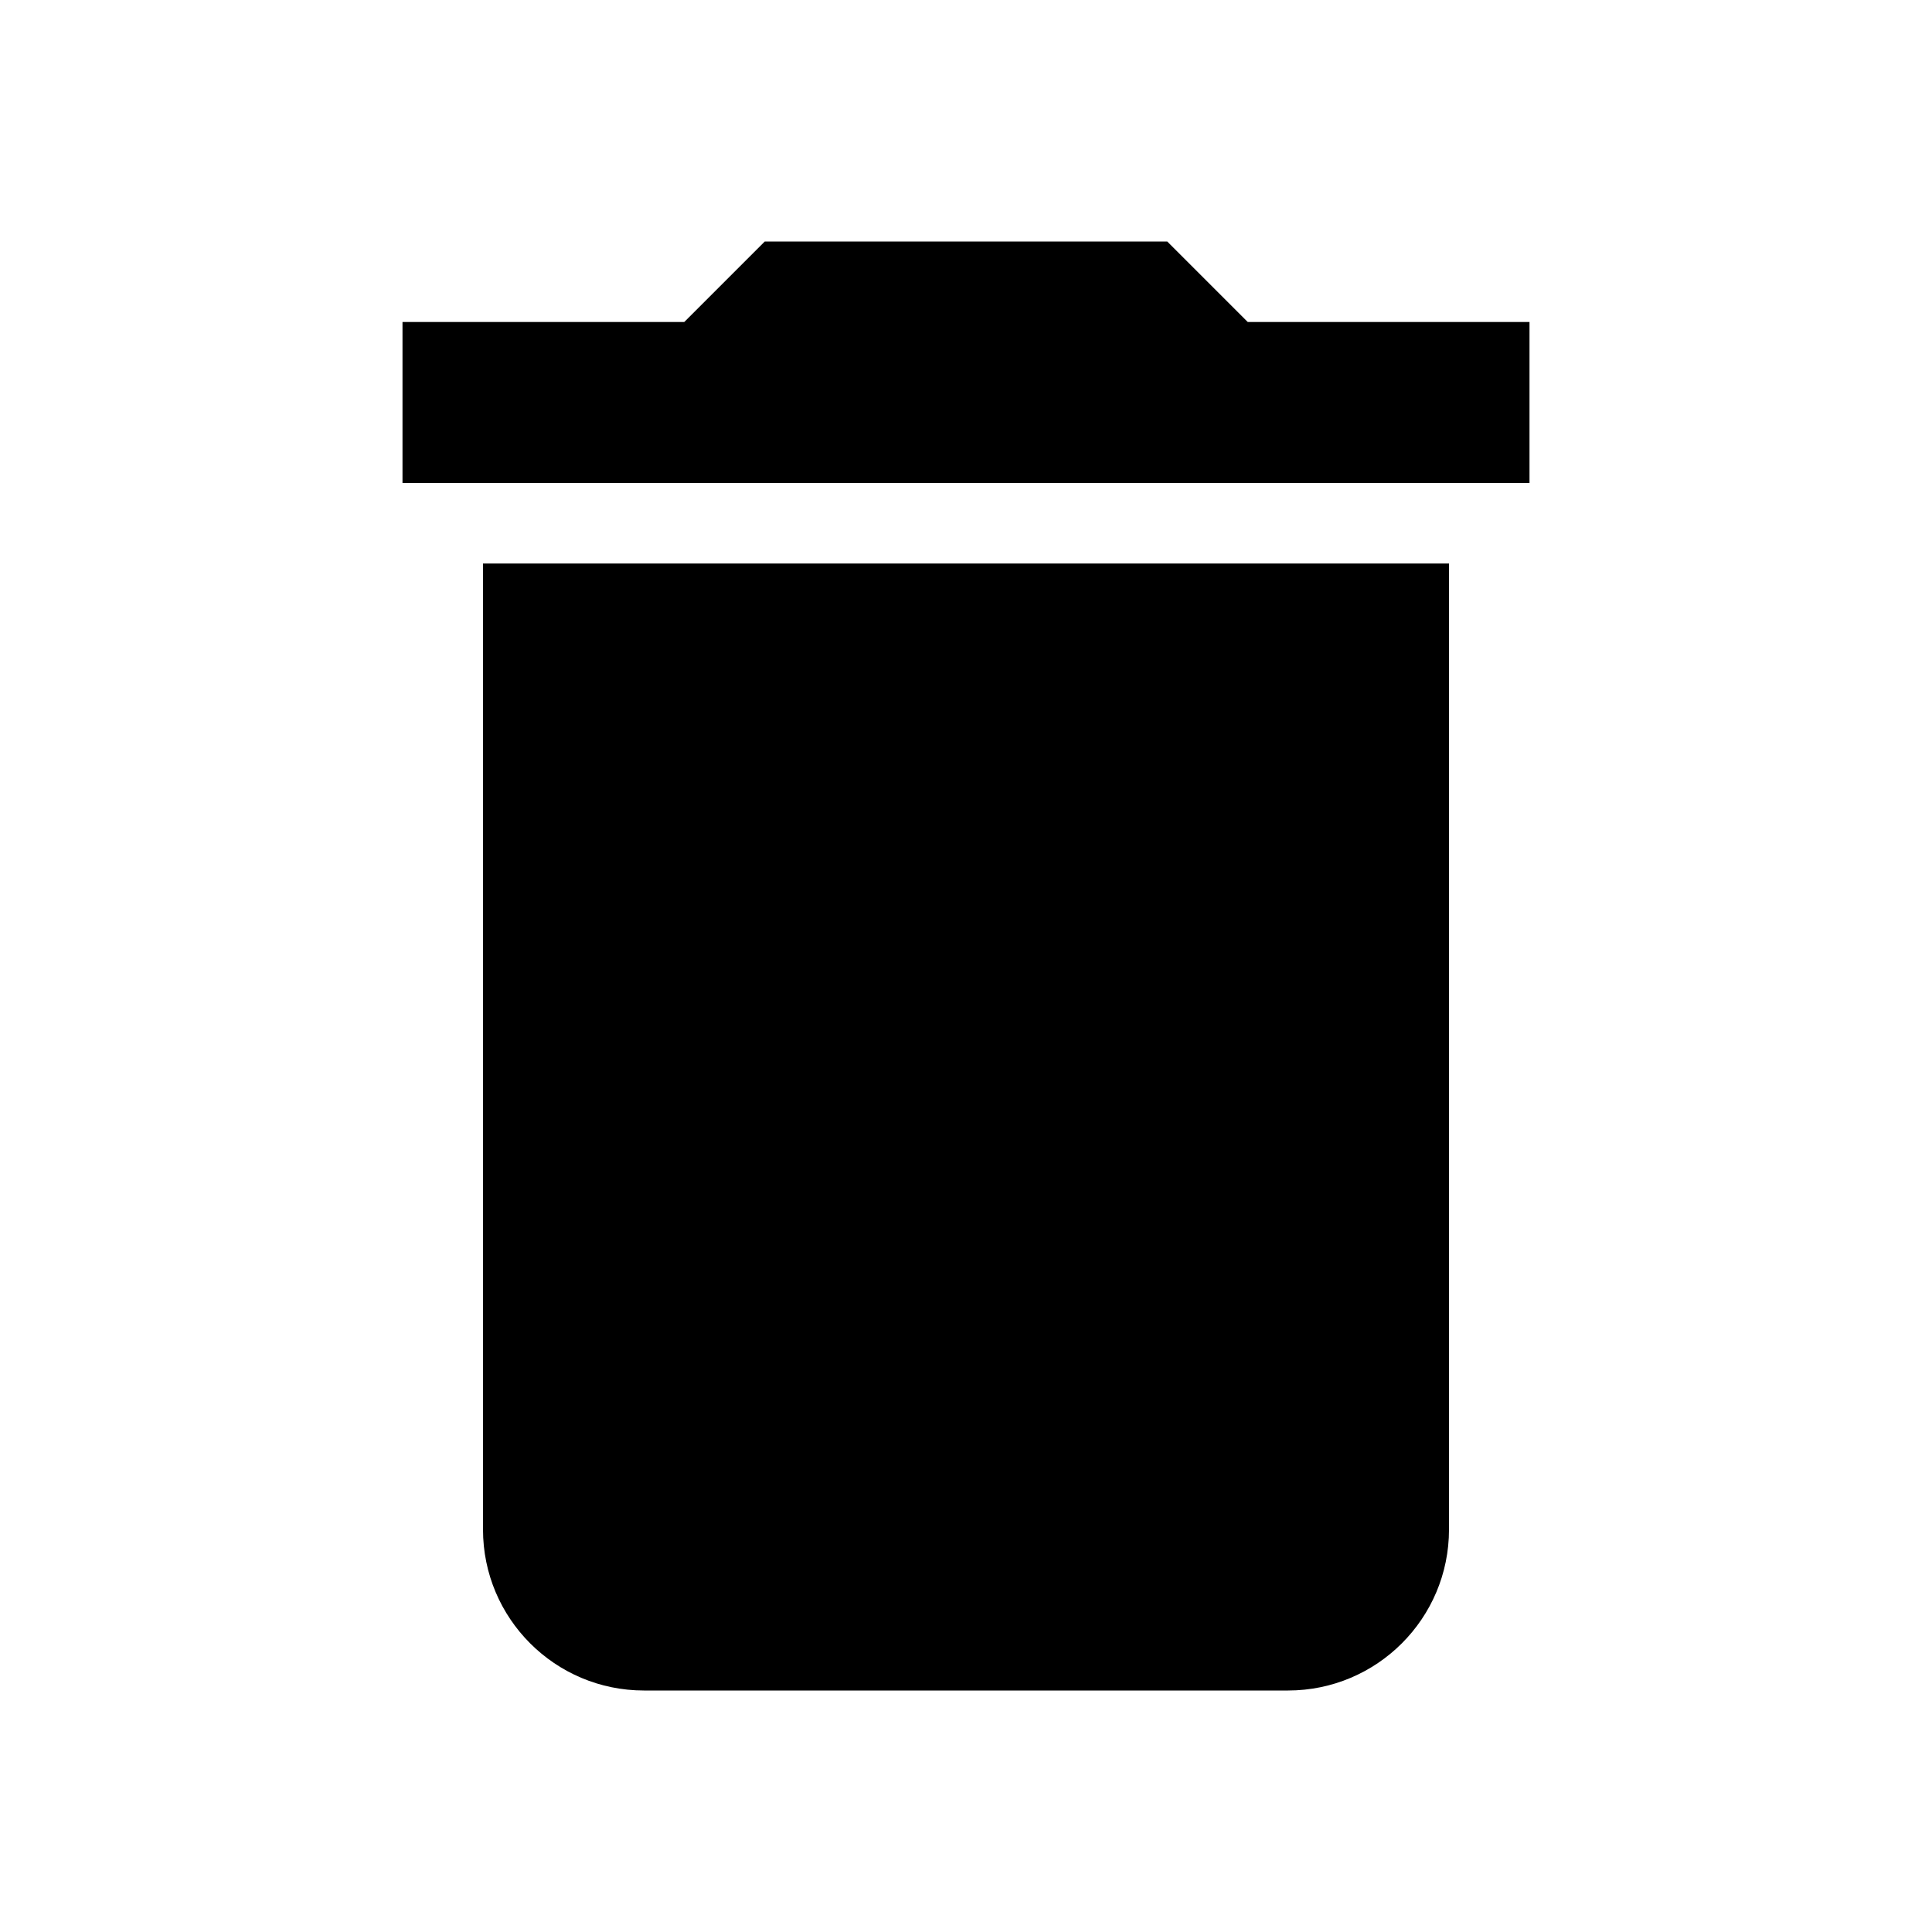
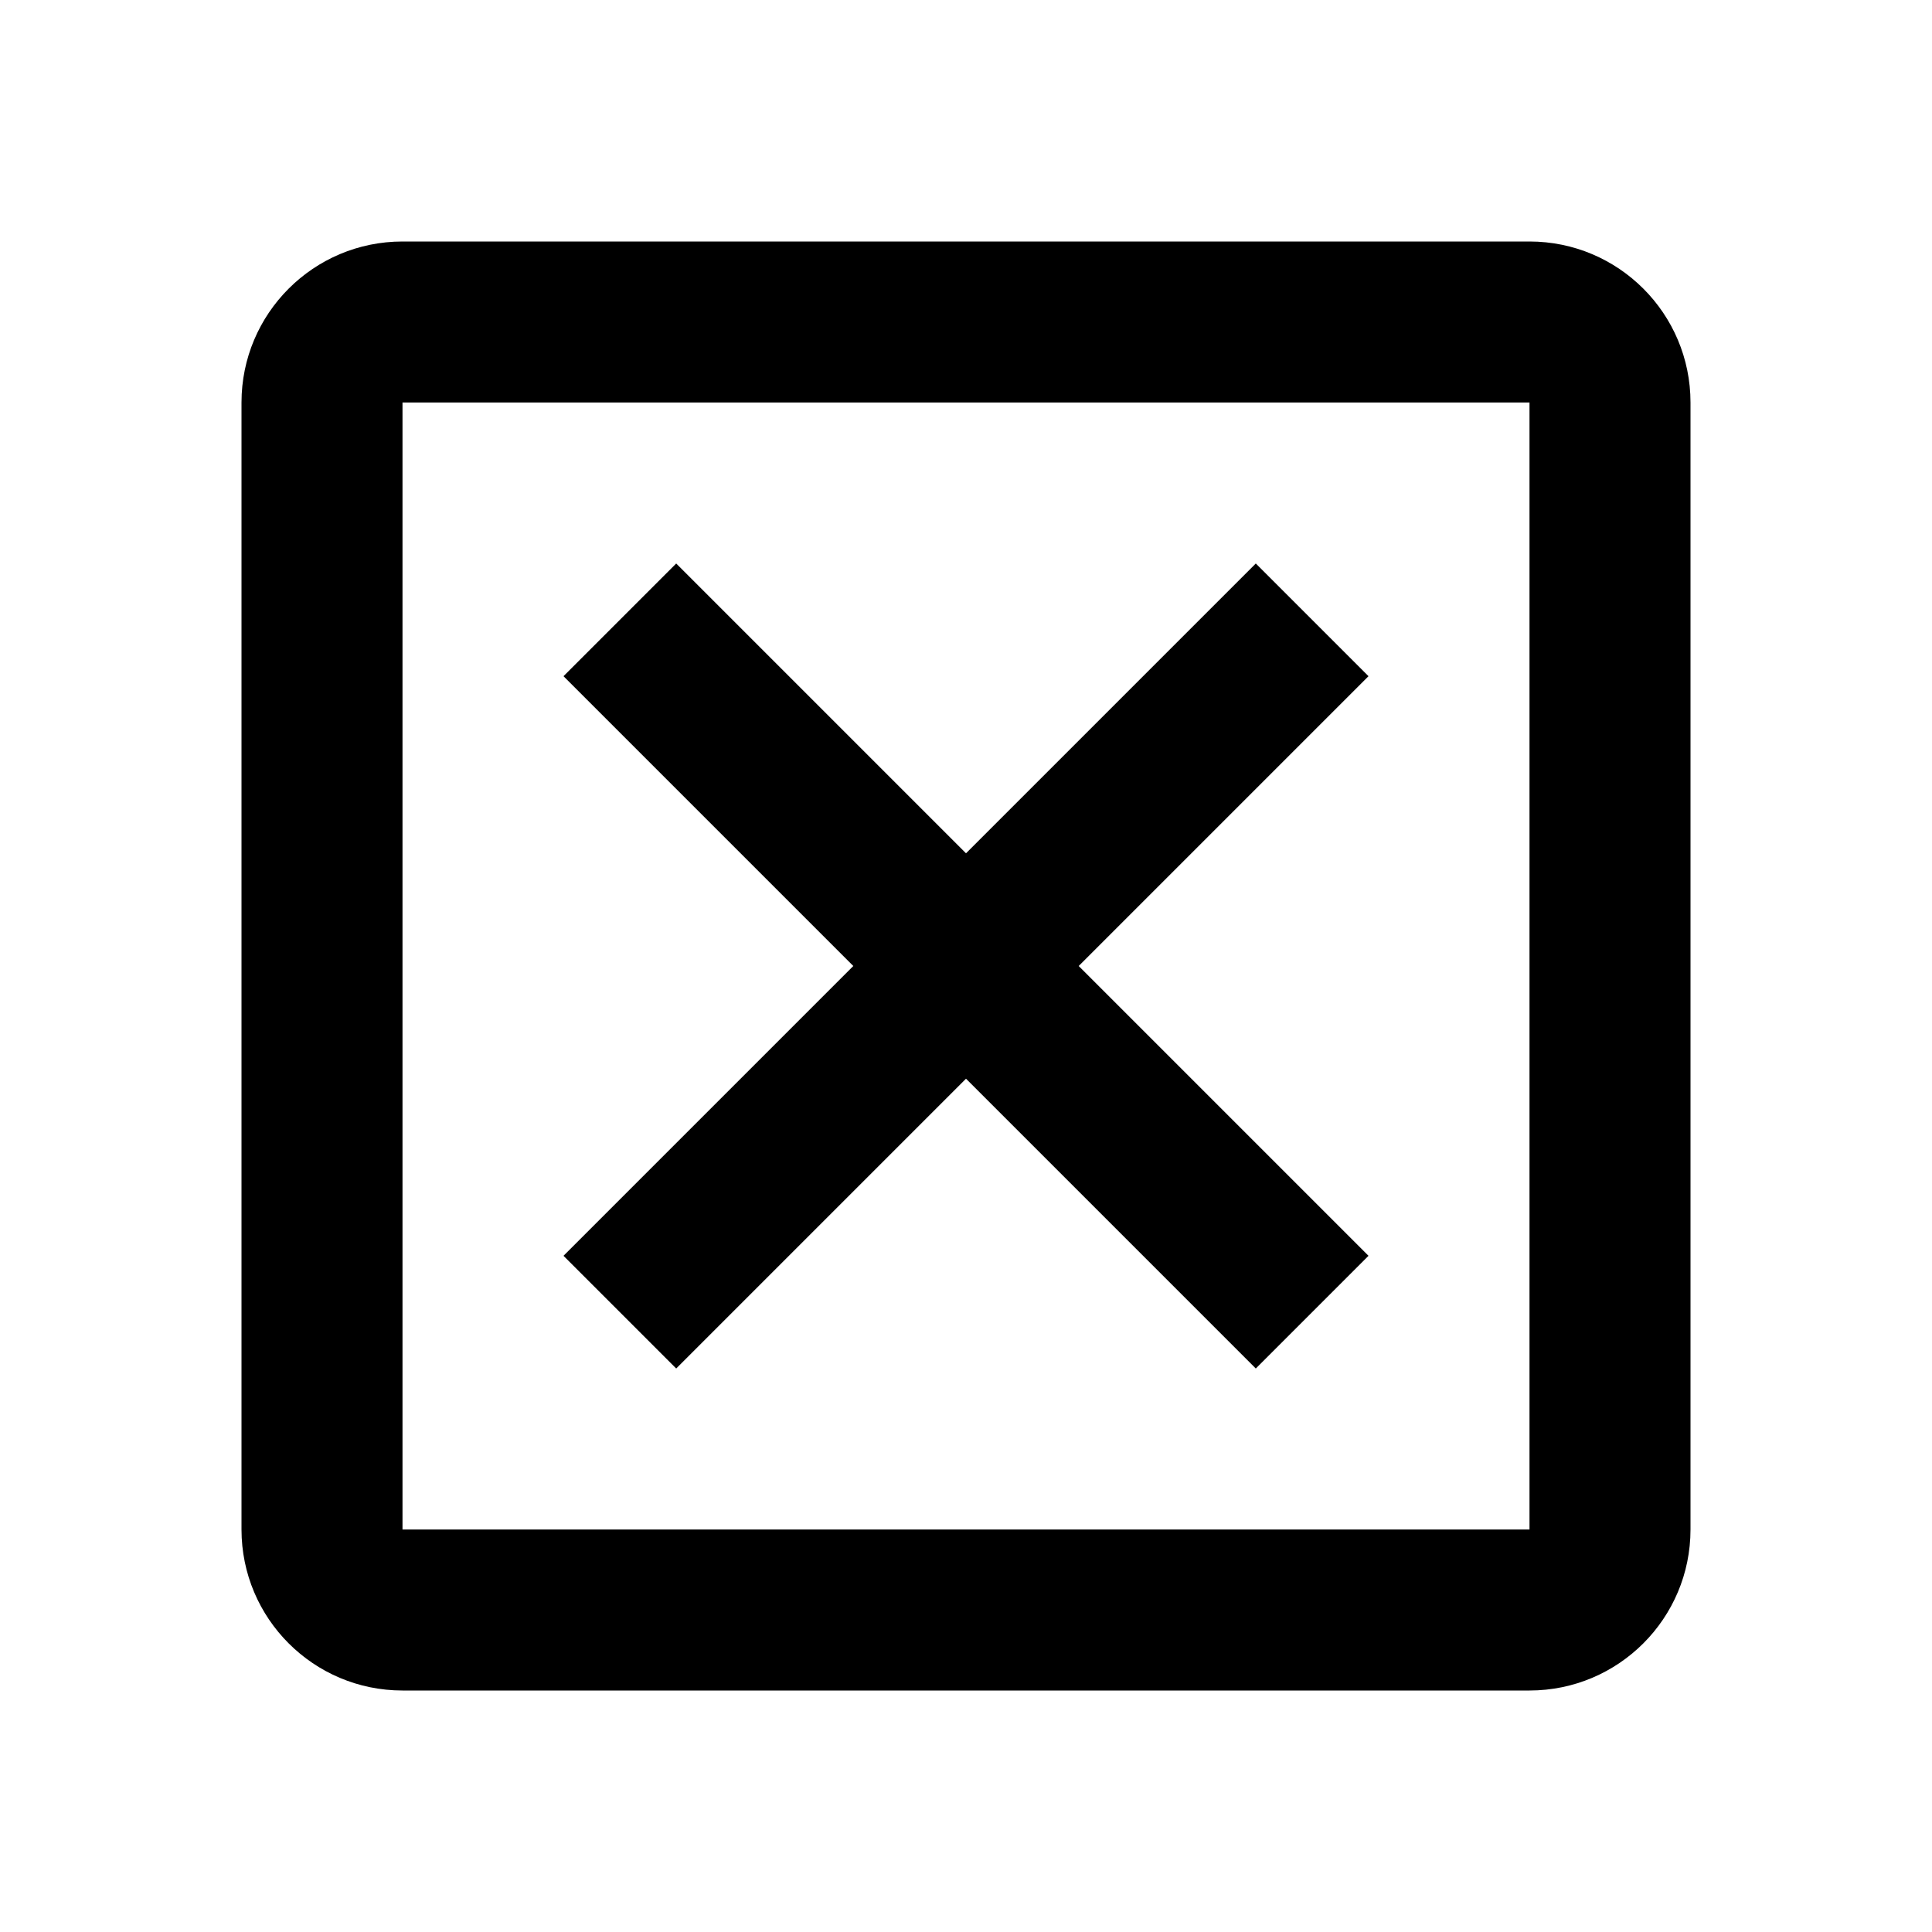
<svg xmlns="http://www.w3.org/2000/svg" width="24" height="24" version="1.1" viewBox="0 0 24 24">
-   <path d="M19,4H15.5L14.5,3H9.5L8.5,4H5V6H19M6,19A2,2 0 0,0 8,21H16A2,2 0 0,0 18,19V7H6V19Z" fill="#000" />
+   <path d="M19,3H5A2,2 0 0,0 3,5V19A2,2 0 0,0 5,21H19A2,2 0 0,0 21,19V5A2,2 0 0,0 19,3M19,19H5V5H19V19M17,8.4L13.4,12L17,15.6L15.6,17L12,13.4L8.4,17L7,15.6L10.6,12L7,8.4L8.4,7L12,10.6L15.6,7L17,8.4Z" fill="#000" />
</svg>
